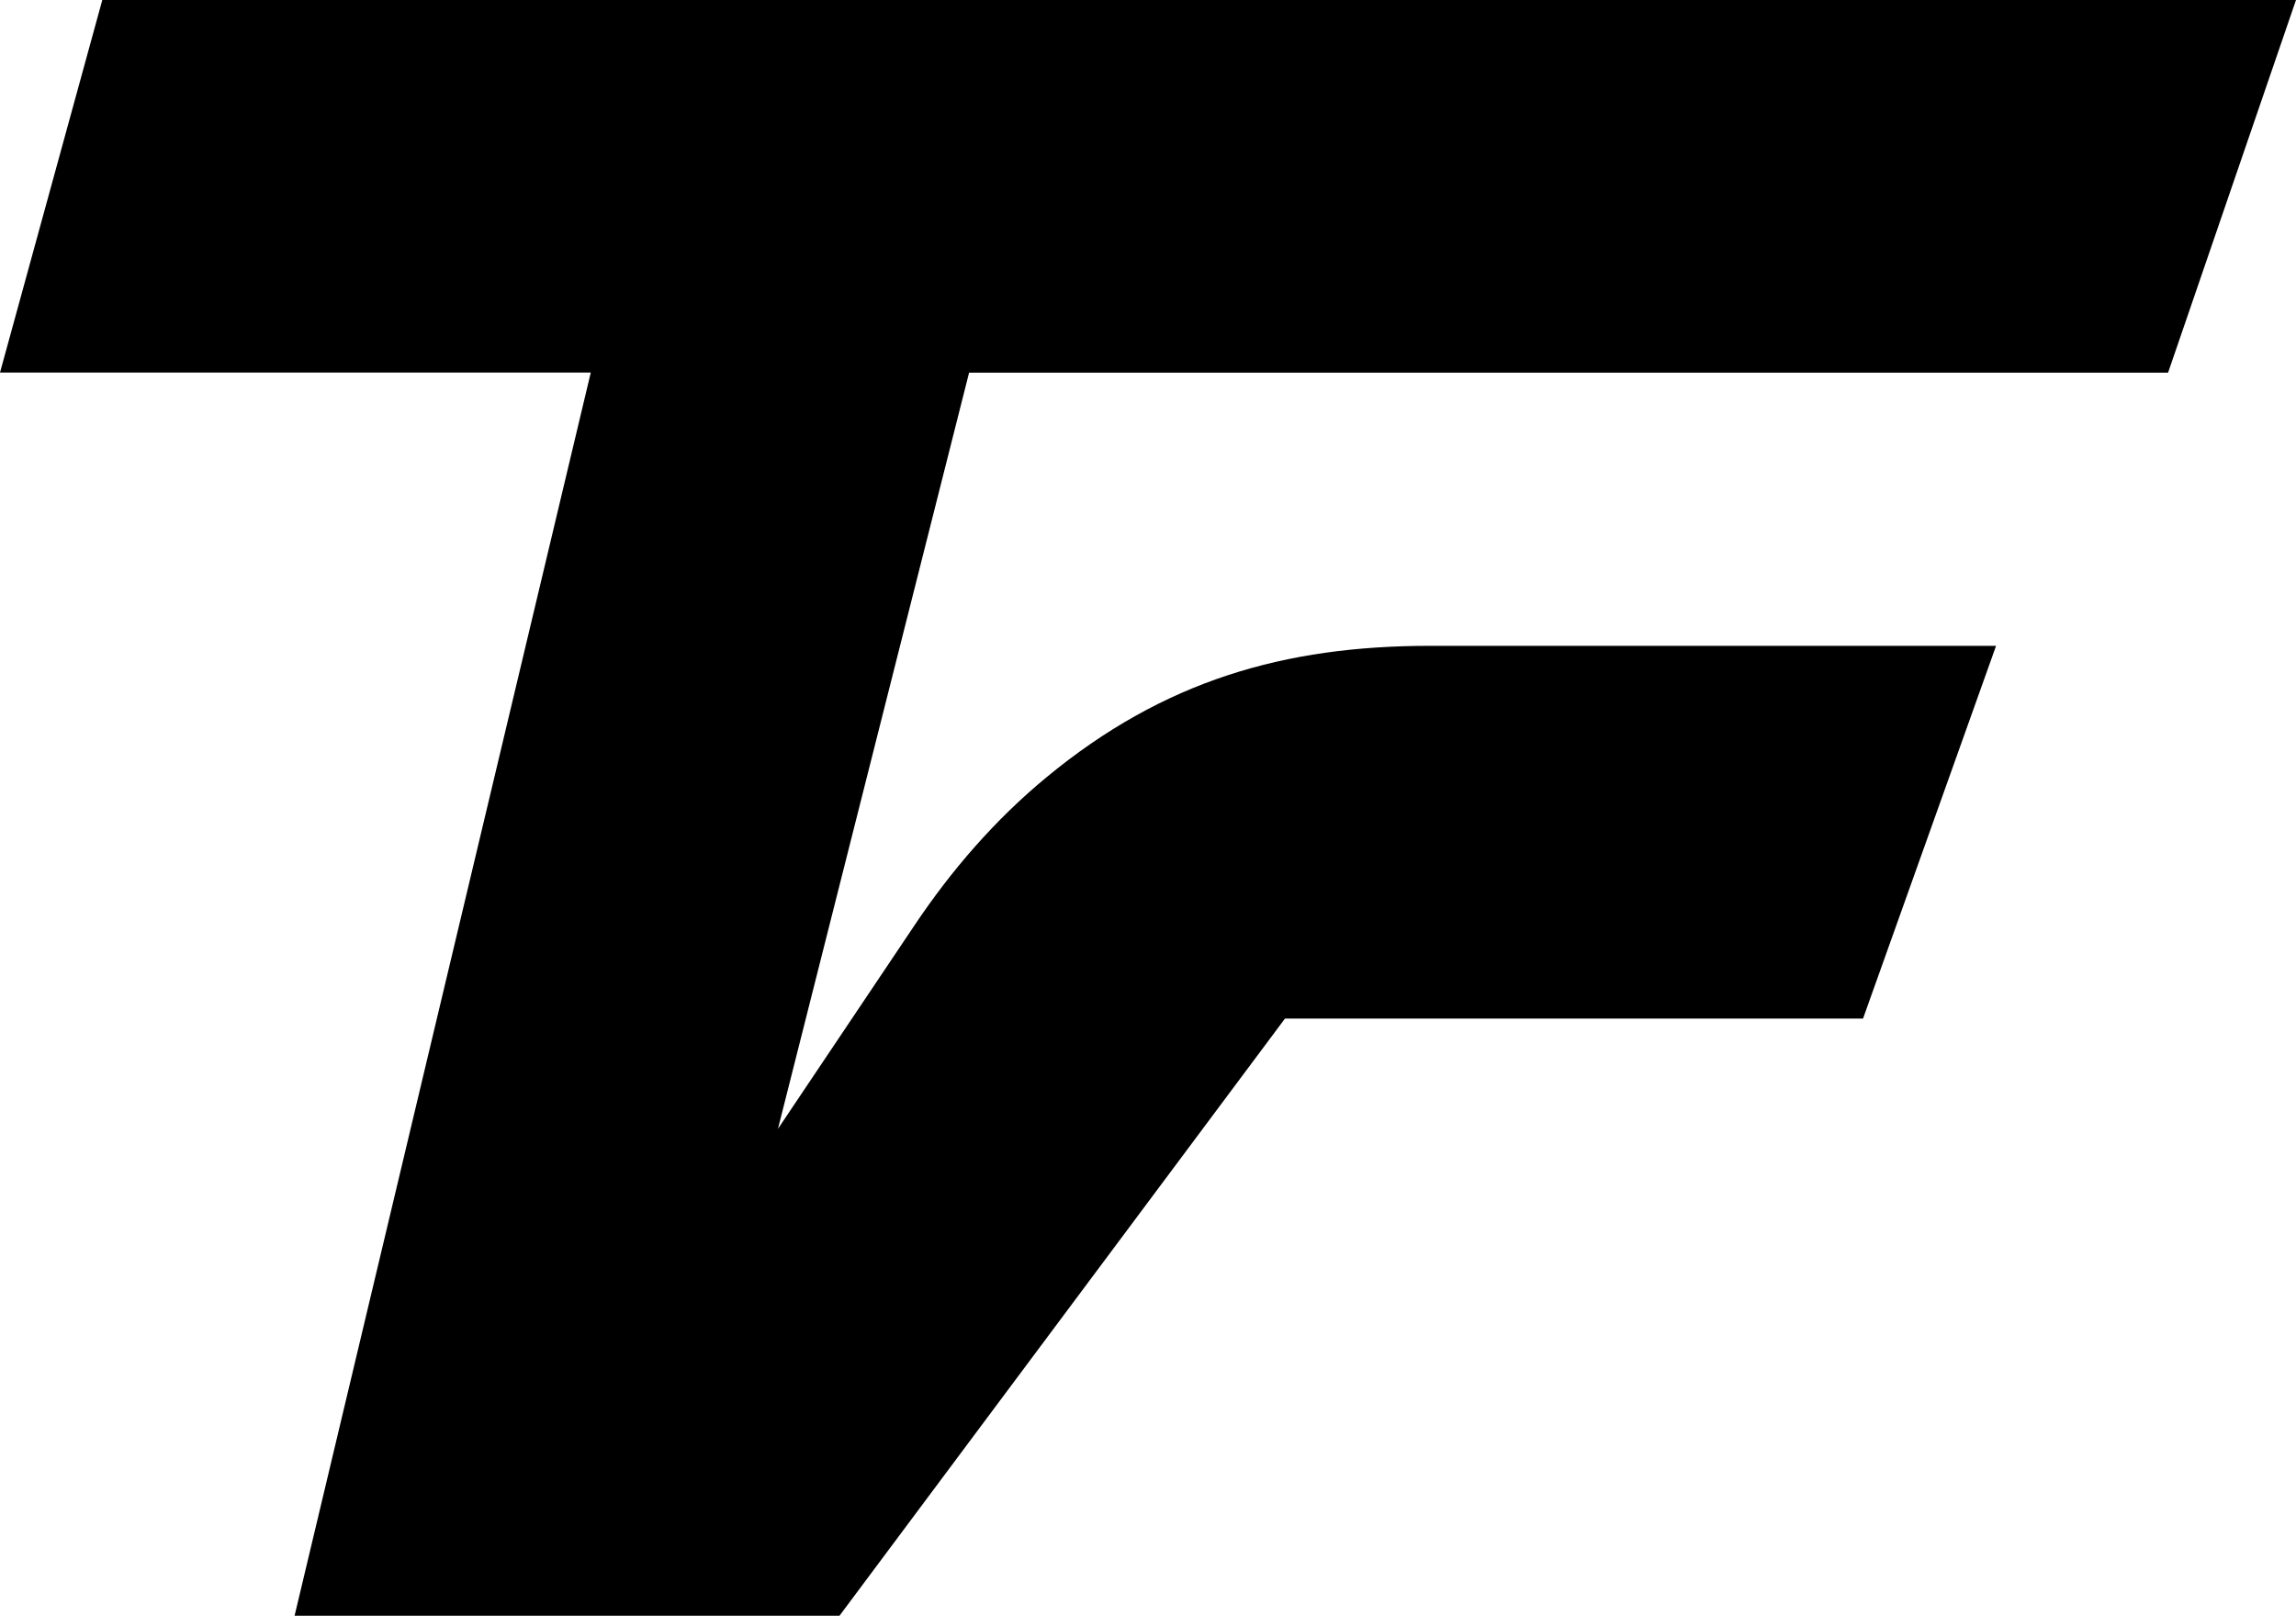
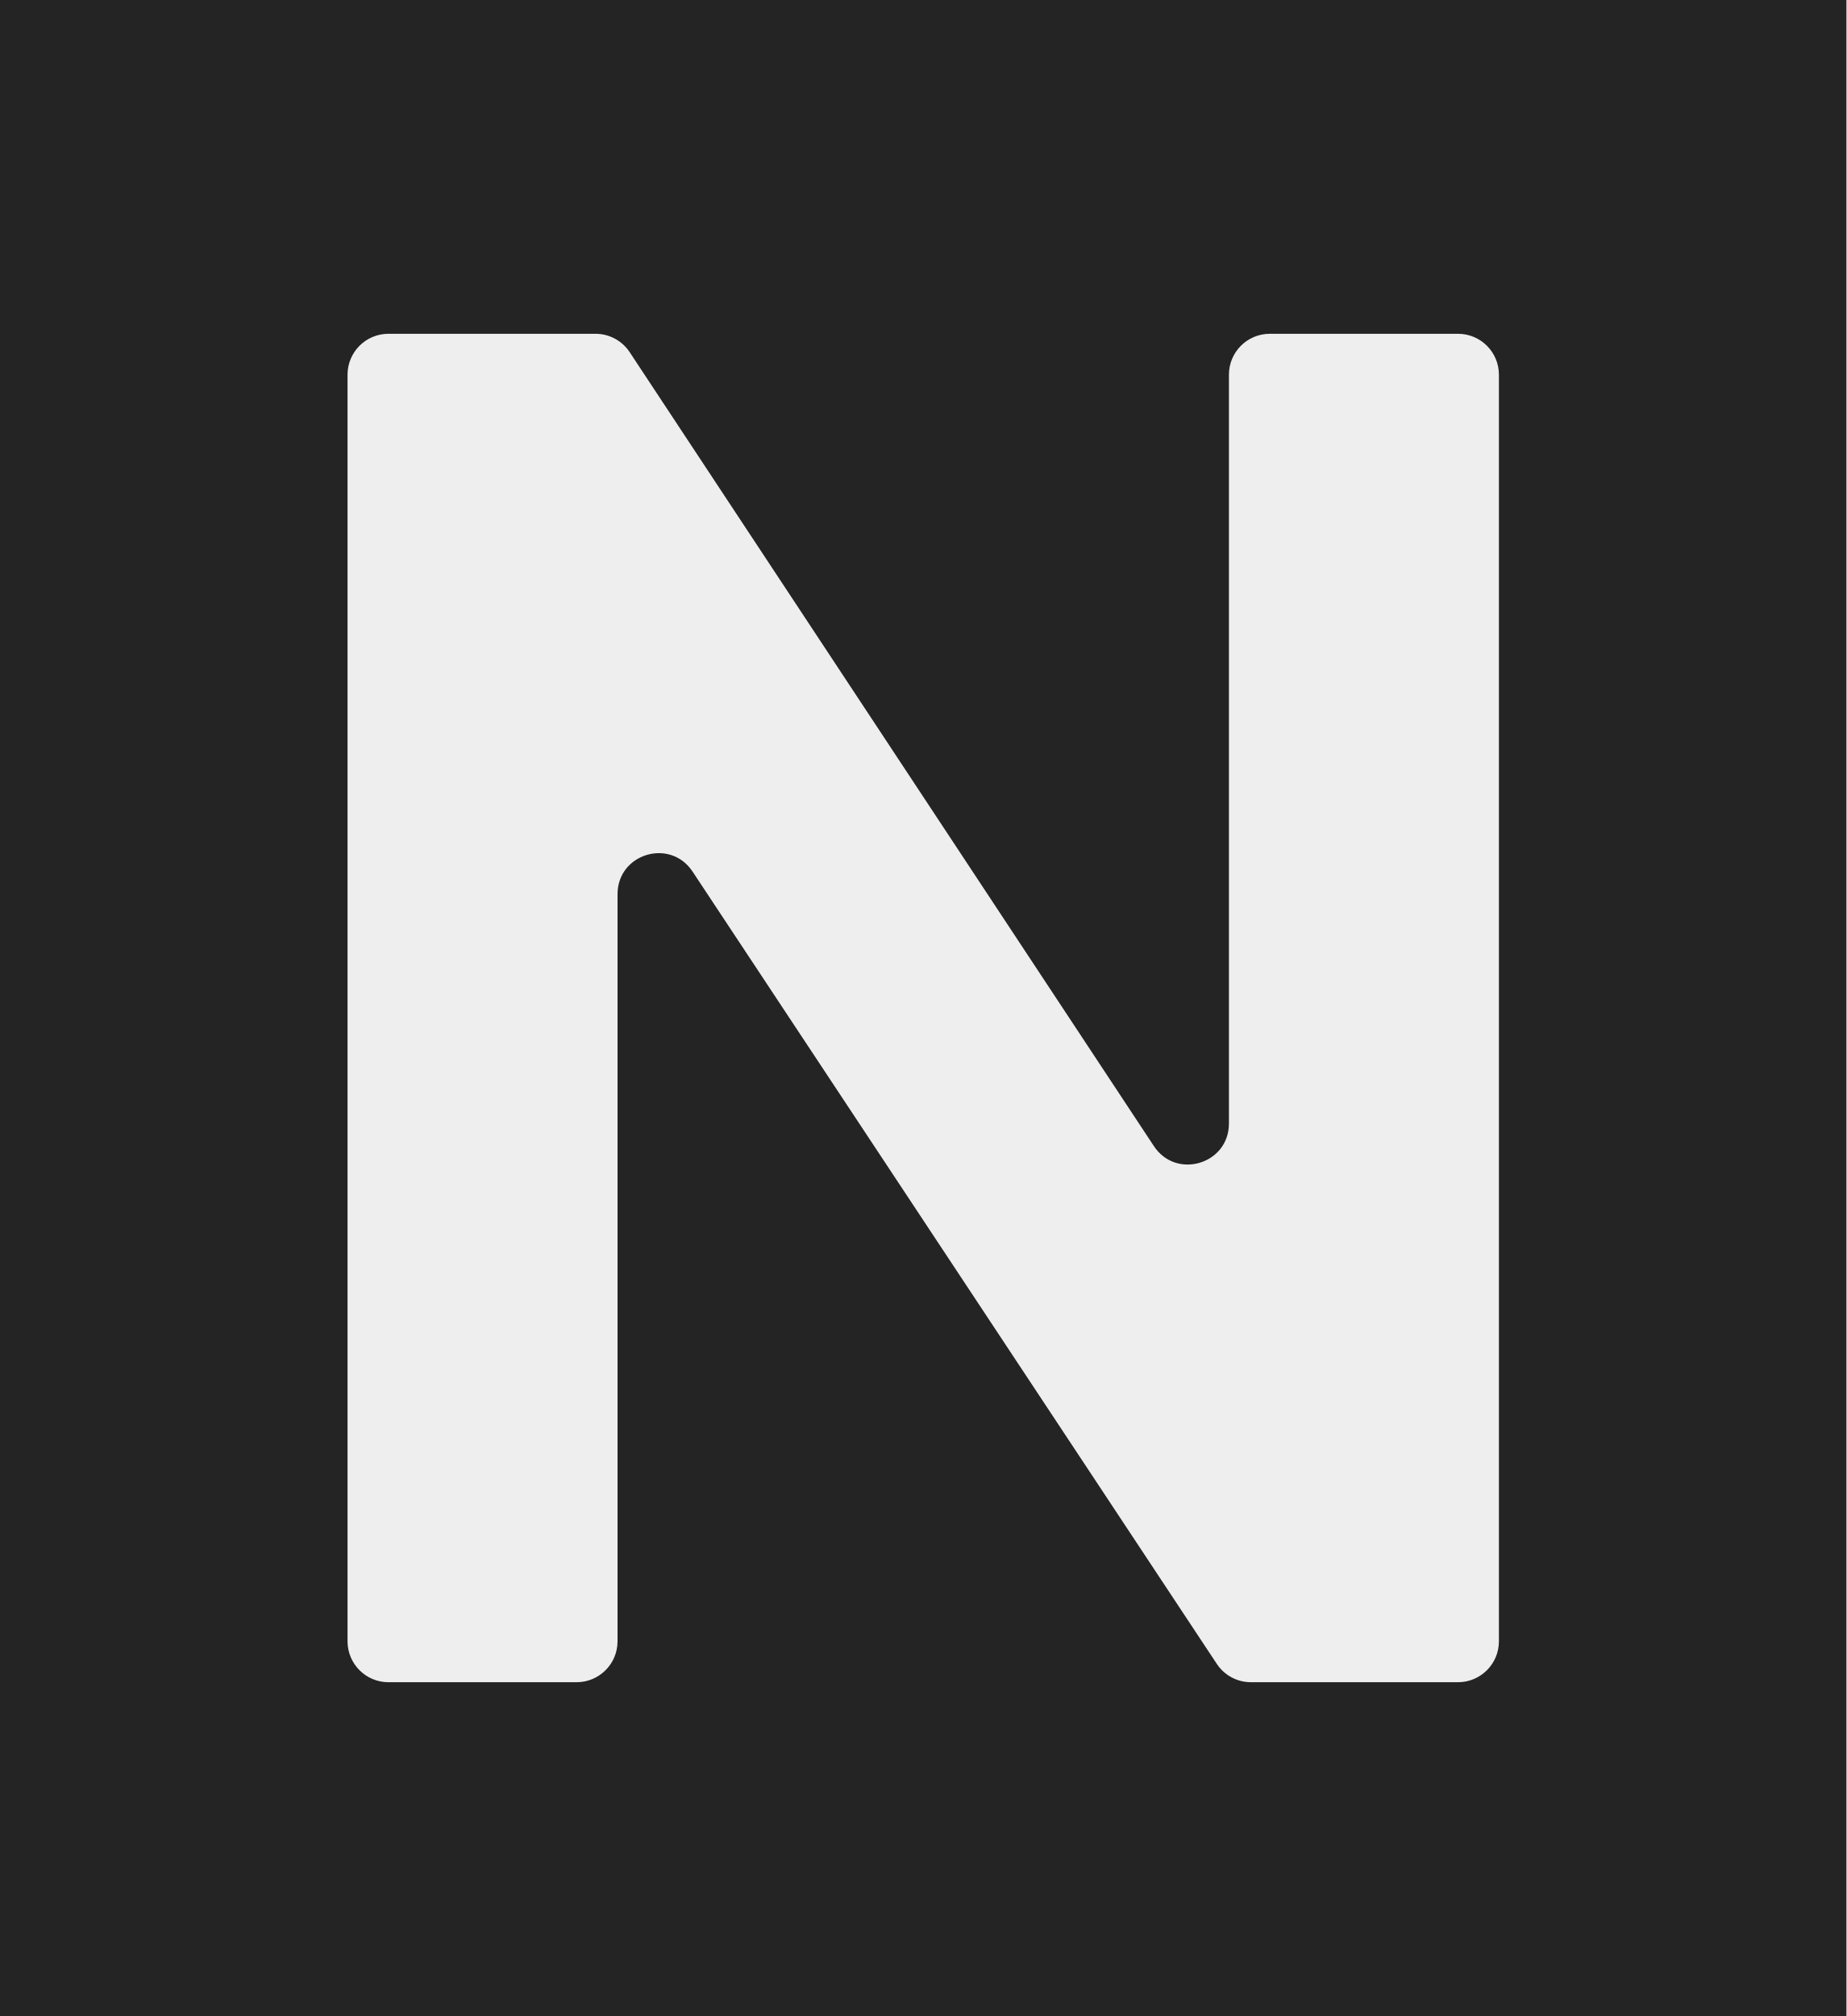
- <svg xmlns="http://www.w3.org/2000/svg" id="Layer_1" data-name="Layer 1" viewBox="0 0 283.24 199.37">
-   <path d="M0,45.97h72.88l-36.54,153.4h67.22l54.96-73.69h71.31l16.41-45.99h-69.83c-17.92,0-32.84,4.27-47.29,16.2-6.32,5.21-11.72,11.44-16.28,18.25l-16.87,25.15,23.58-93.31h147.91L283.24,0H12.62L0,45.97Z" />
+ <svg xmlns="http://www.w3.org/2000/svg" viewBox="0 0 2251.15 2457.24">
+   <defs>
+     <style>.cls-1{fill:#242424;}.cls-2{fill:#efeeee;}</style>
+   </defs>
+   <g id="Layer_2" data-name="Layer 2">
+     <g id="Layer_1-2" data-name="Layer 1">
+       <rect class="cls-1" width="2251.15" height="2457.24" />
+       <path class="cls-2" d="M1777.57,2050.4H1525.06a49.84,49.84,0,0,1-41.58-22.35L844.35,1062.32c-27.28-41.22-91.46-21.9-91.46,27.53v910.68A49.88,49.88,0,0,1,703,2050.4H473.58a49.87,49.87,0,0,1-49.87-49.87V456.71a49.87,49.87,0,0,1,49.87-49.87H726.06a49.86,49.86,0,0,1,41.61,22.39l639.11,967.71c27.25,41.27,91.49,22,91.49-27.48V456.71a49.87,49.87,0,0,1,49.87-49.87h229.43a49.87,49.87,0,0,1,49.87,49.87V2000.53A49.87,49.87,0,0,1,1777.57,2050.4Z" />
+     </g>
+   </g>
</svg>
